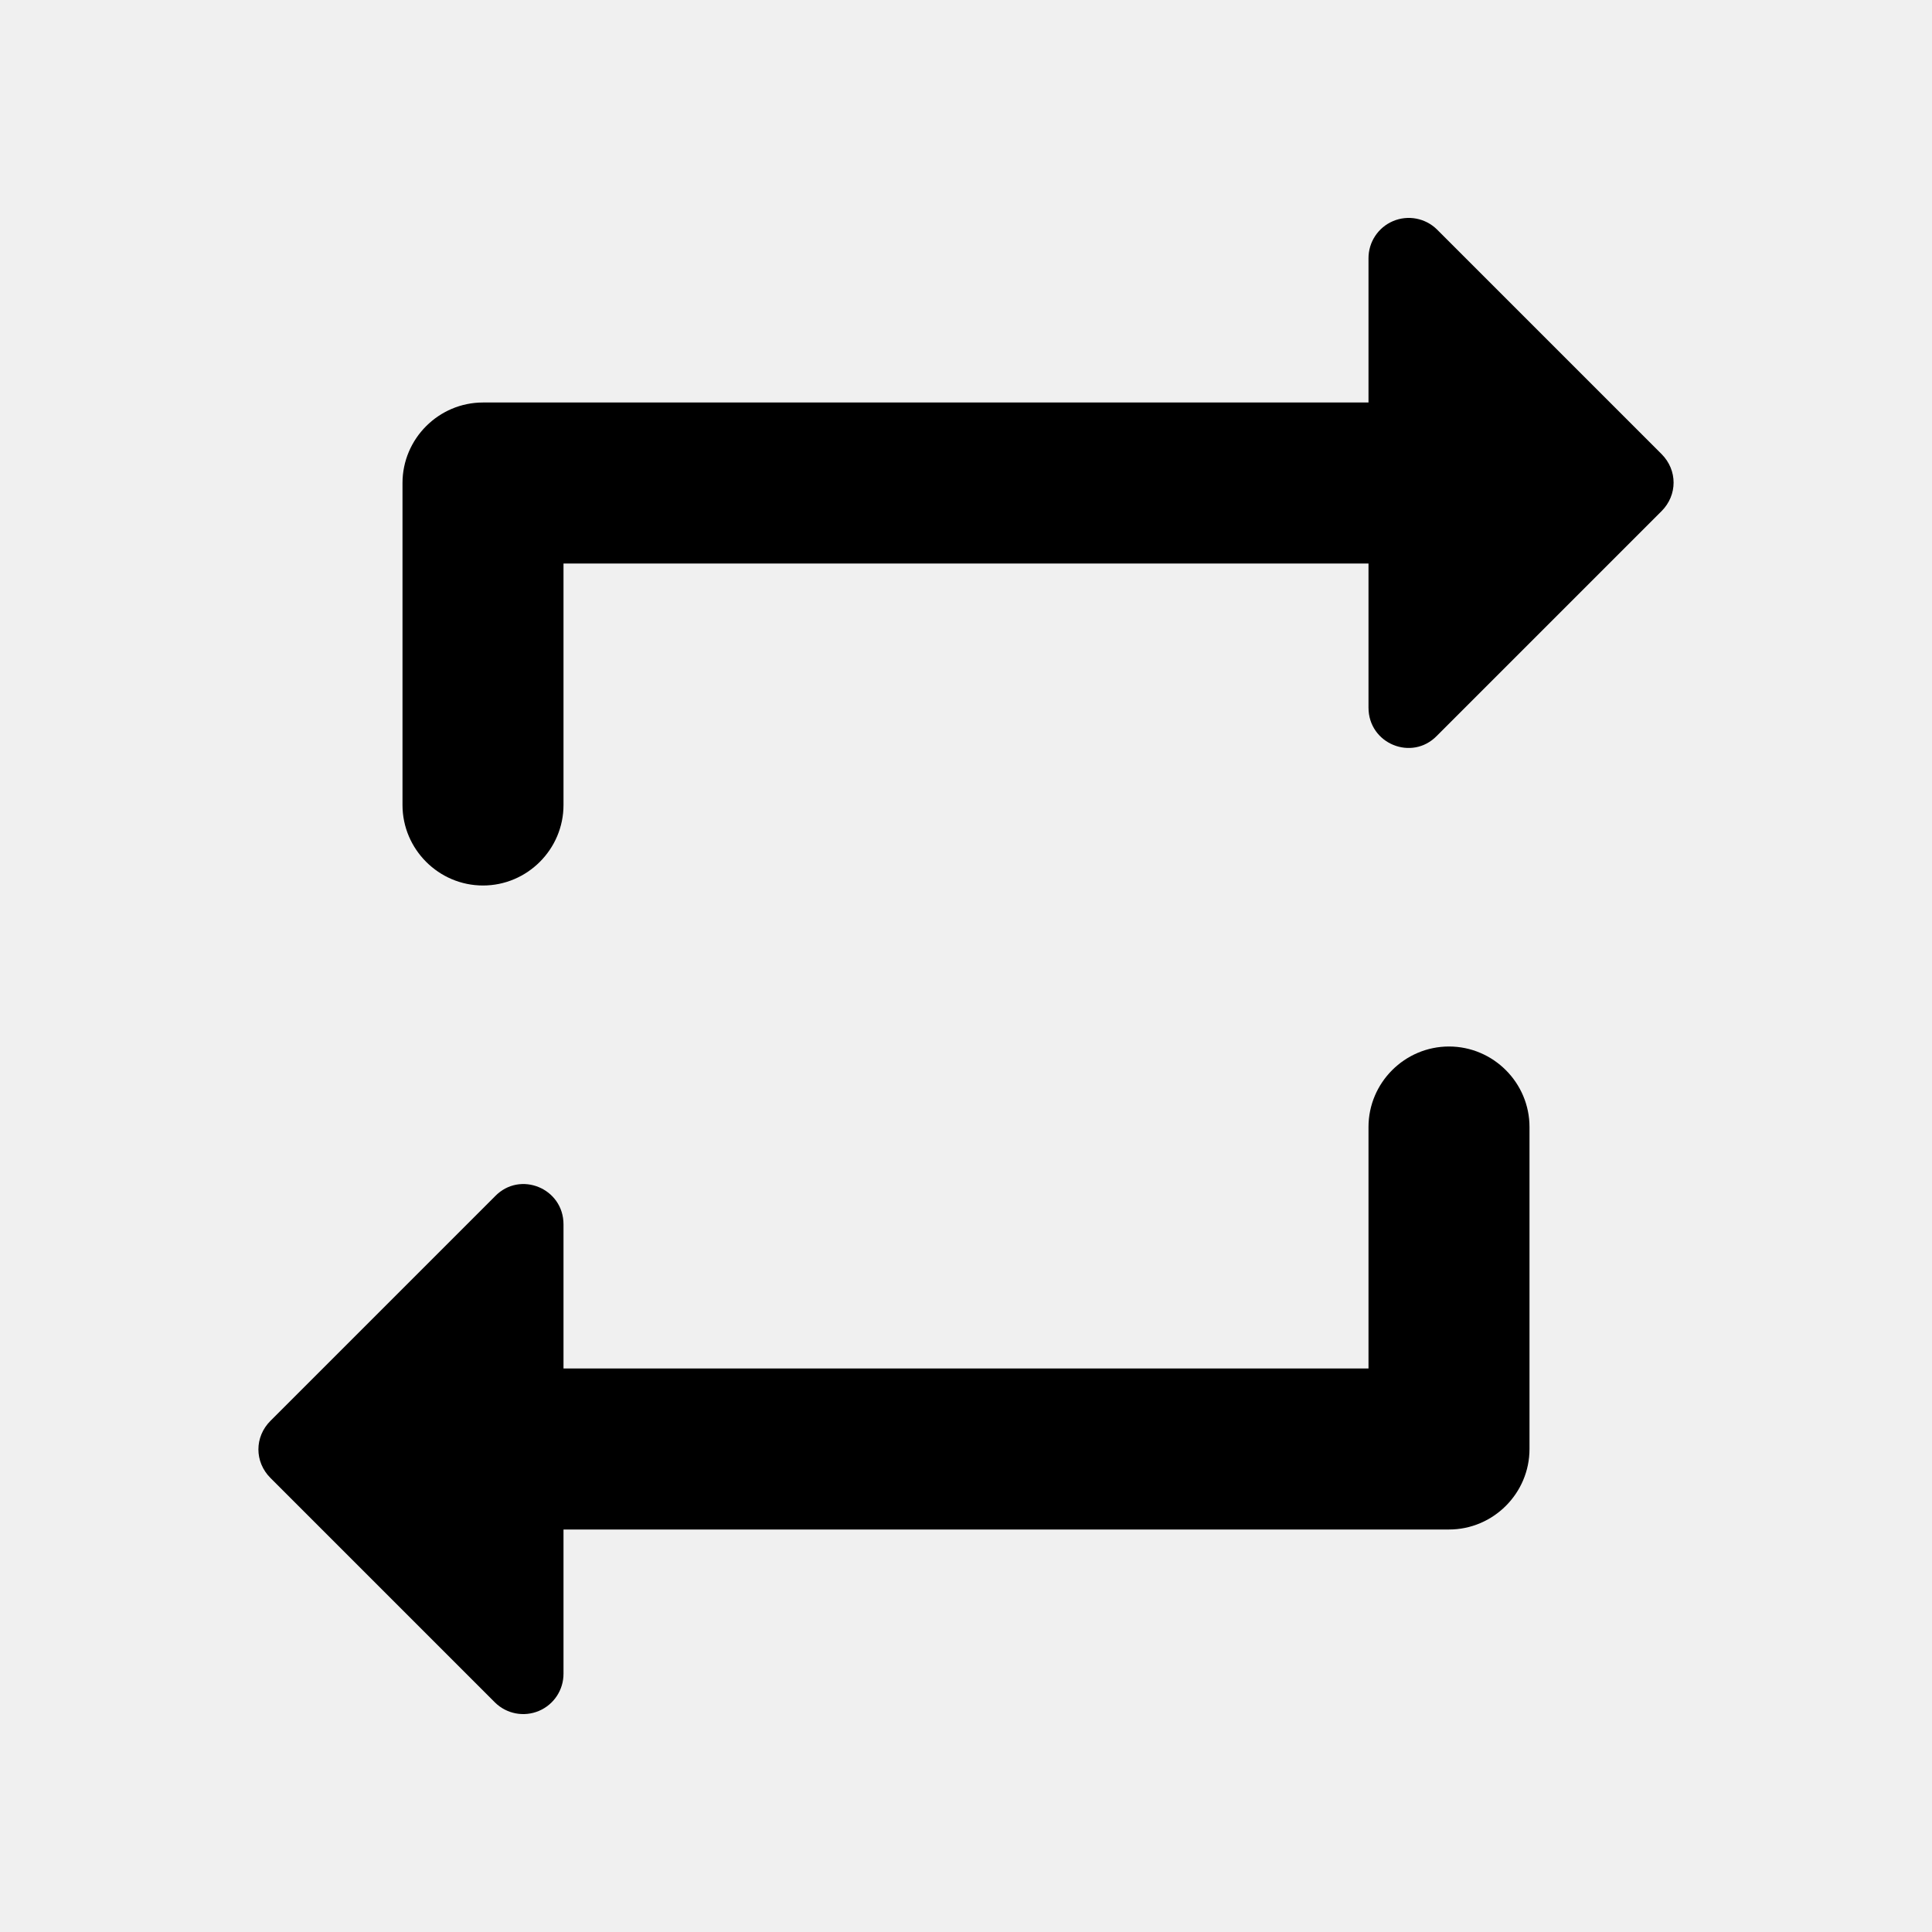
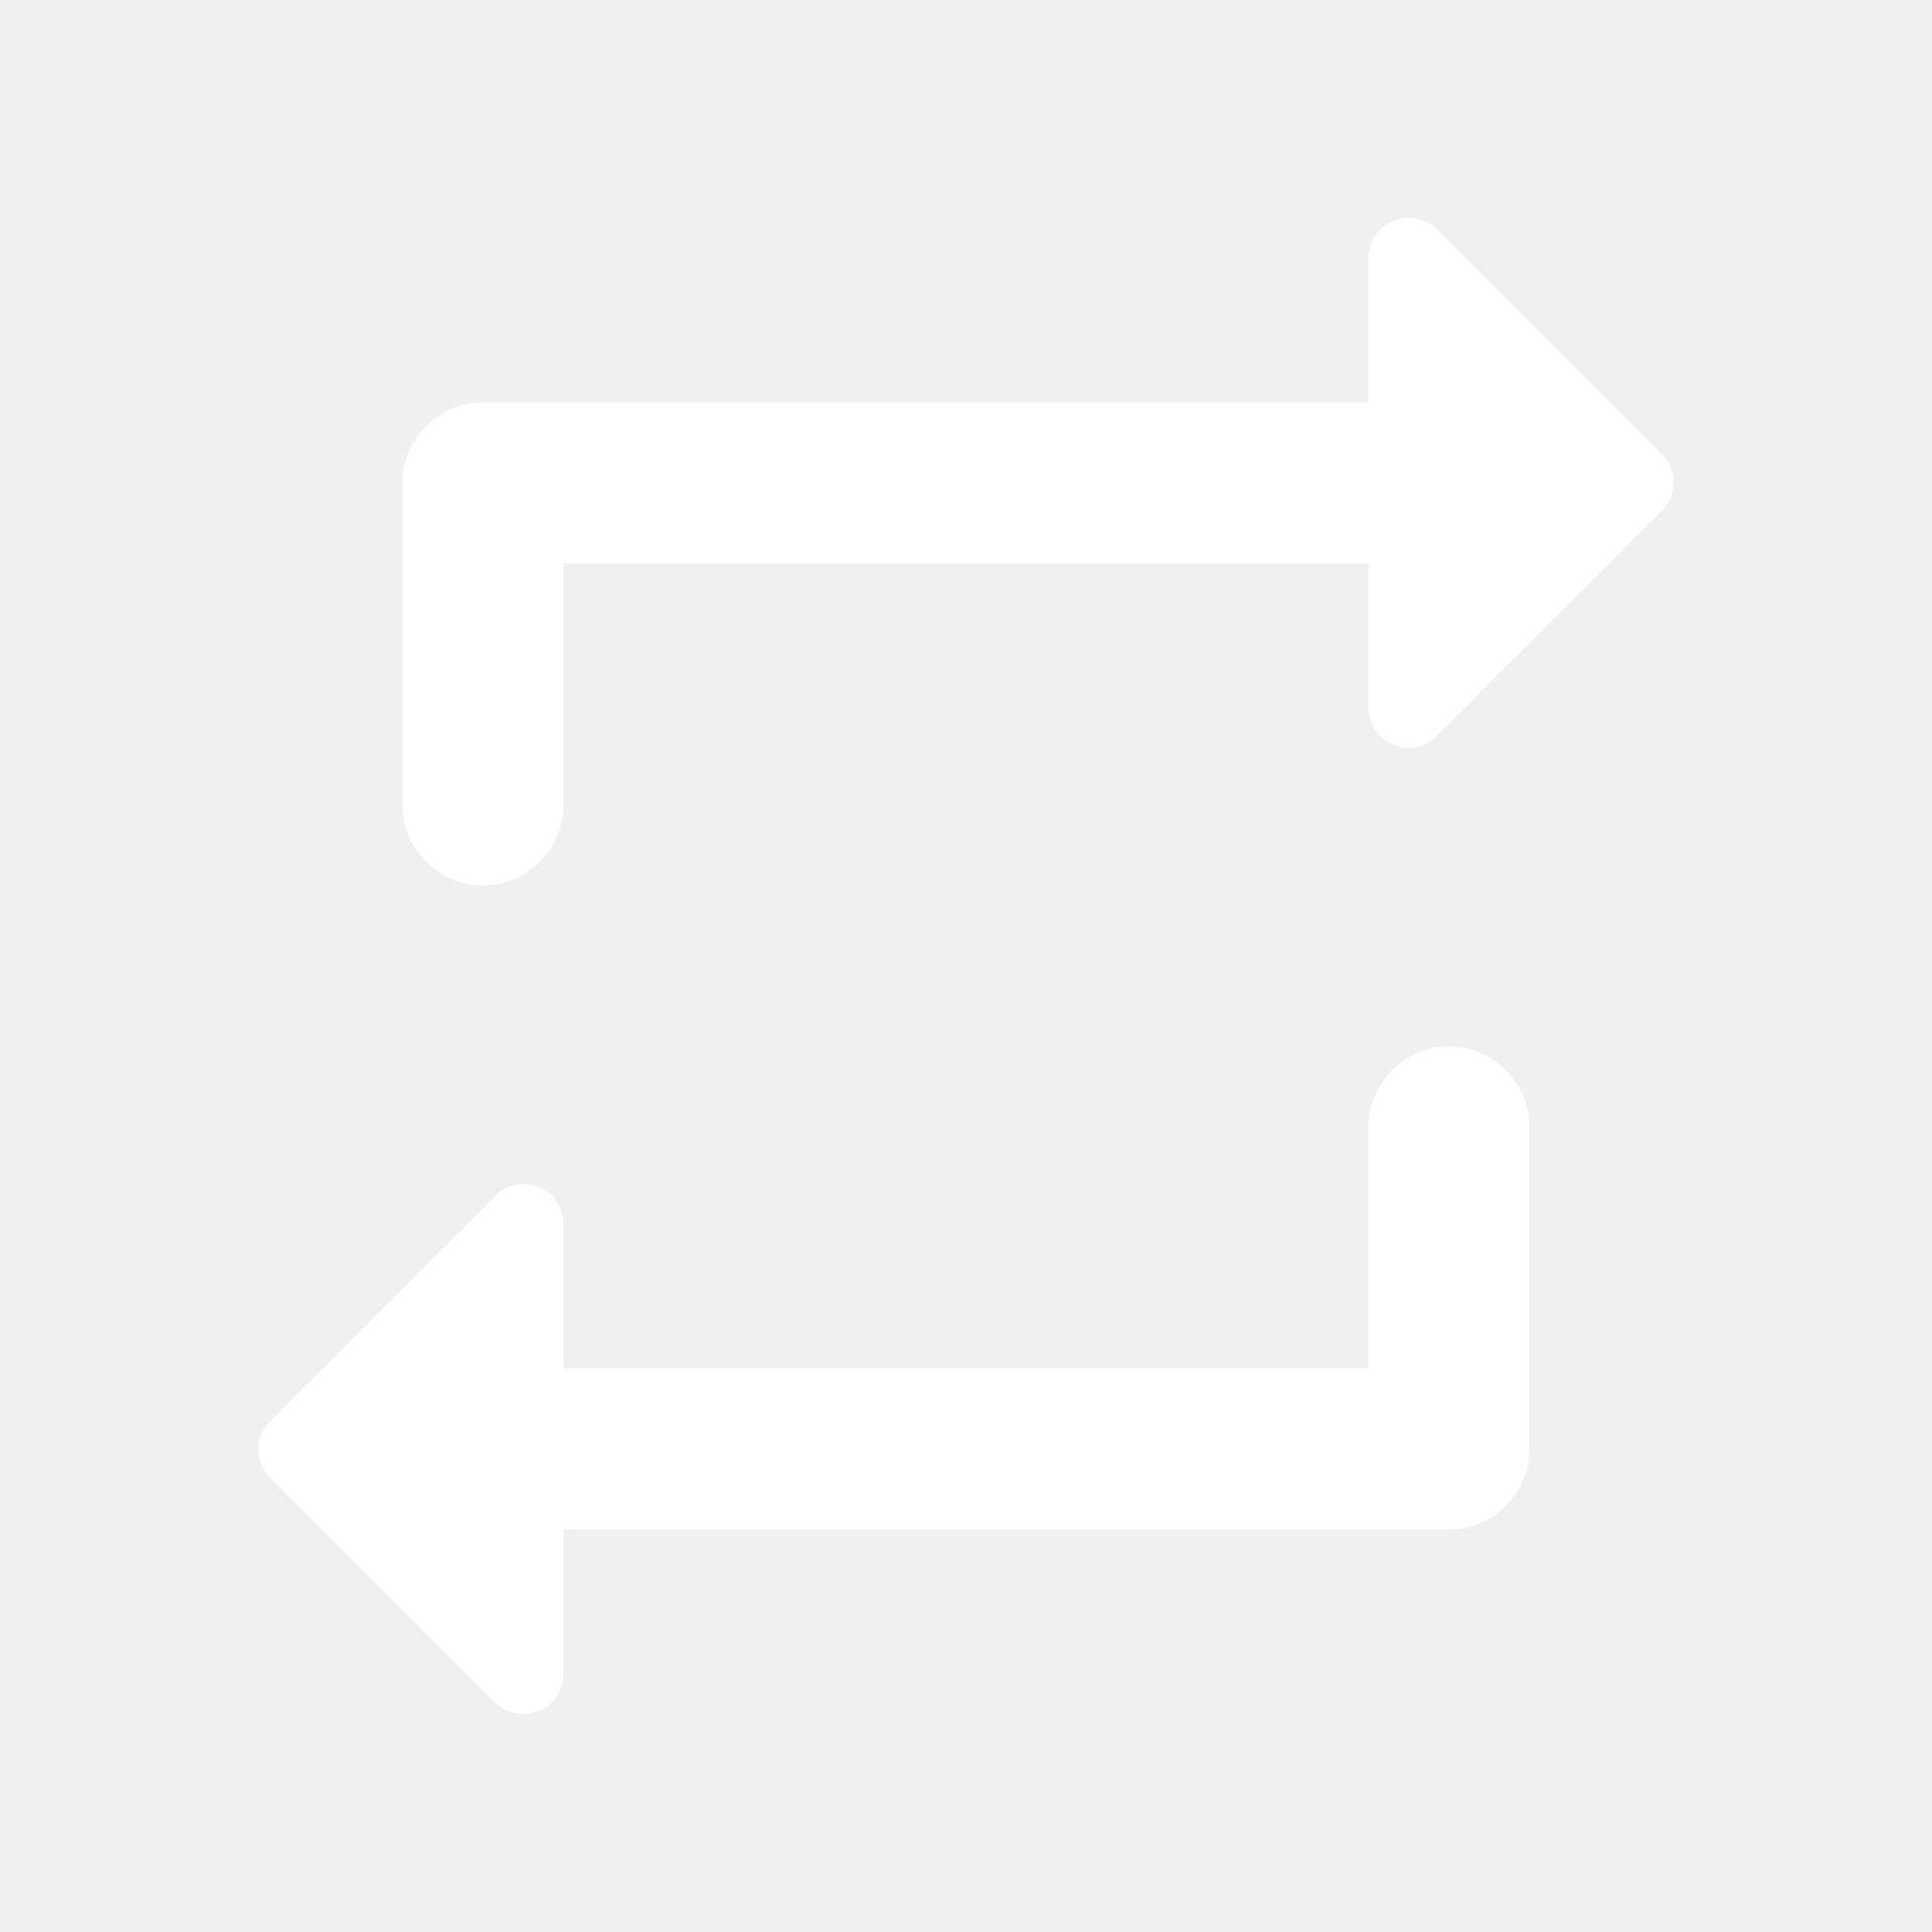
- <svg xmlns="http://www.w3.org/2000/svg" width="24" height="24" viewBox="0 0 24 24">
+ <svg xmlns="http://www.w3.org/2000/svg" fill="#ffffff" width="24" height="24" viewBox="0 0 24 24">
  <path d="M7 7h10v1.79c0 .45.54.67.85.35l2.79-2.79c.2-.2.2-.51 0-.71l-2.79-2.79a.5.5 0 0 0-.85.36V5H6c-.55 0-1 .45-1 1v4c0 .55.45 1 1 1s1-.45 1-1V7zm10 10H7v-1.79c0-.45-.54-.67-.85-.35l-2.79 2.79c-.2.2-.2.51 0 .71l2.79 2.79a.5.5 0 0 0 .85-.36V19h11c.55 0 1-.45 1-1v-4c0-.55-.45-1-1-1s-1 .45-1 1v3z" />
</svg>
